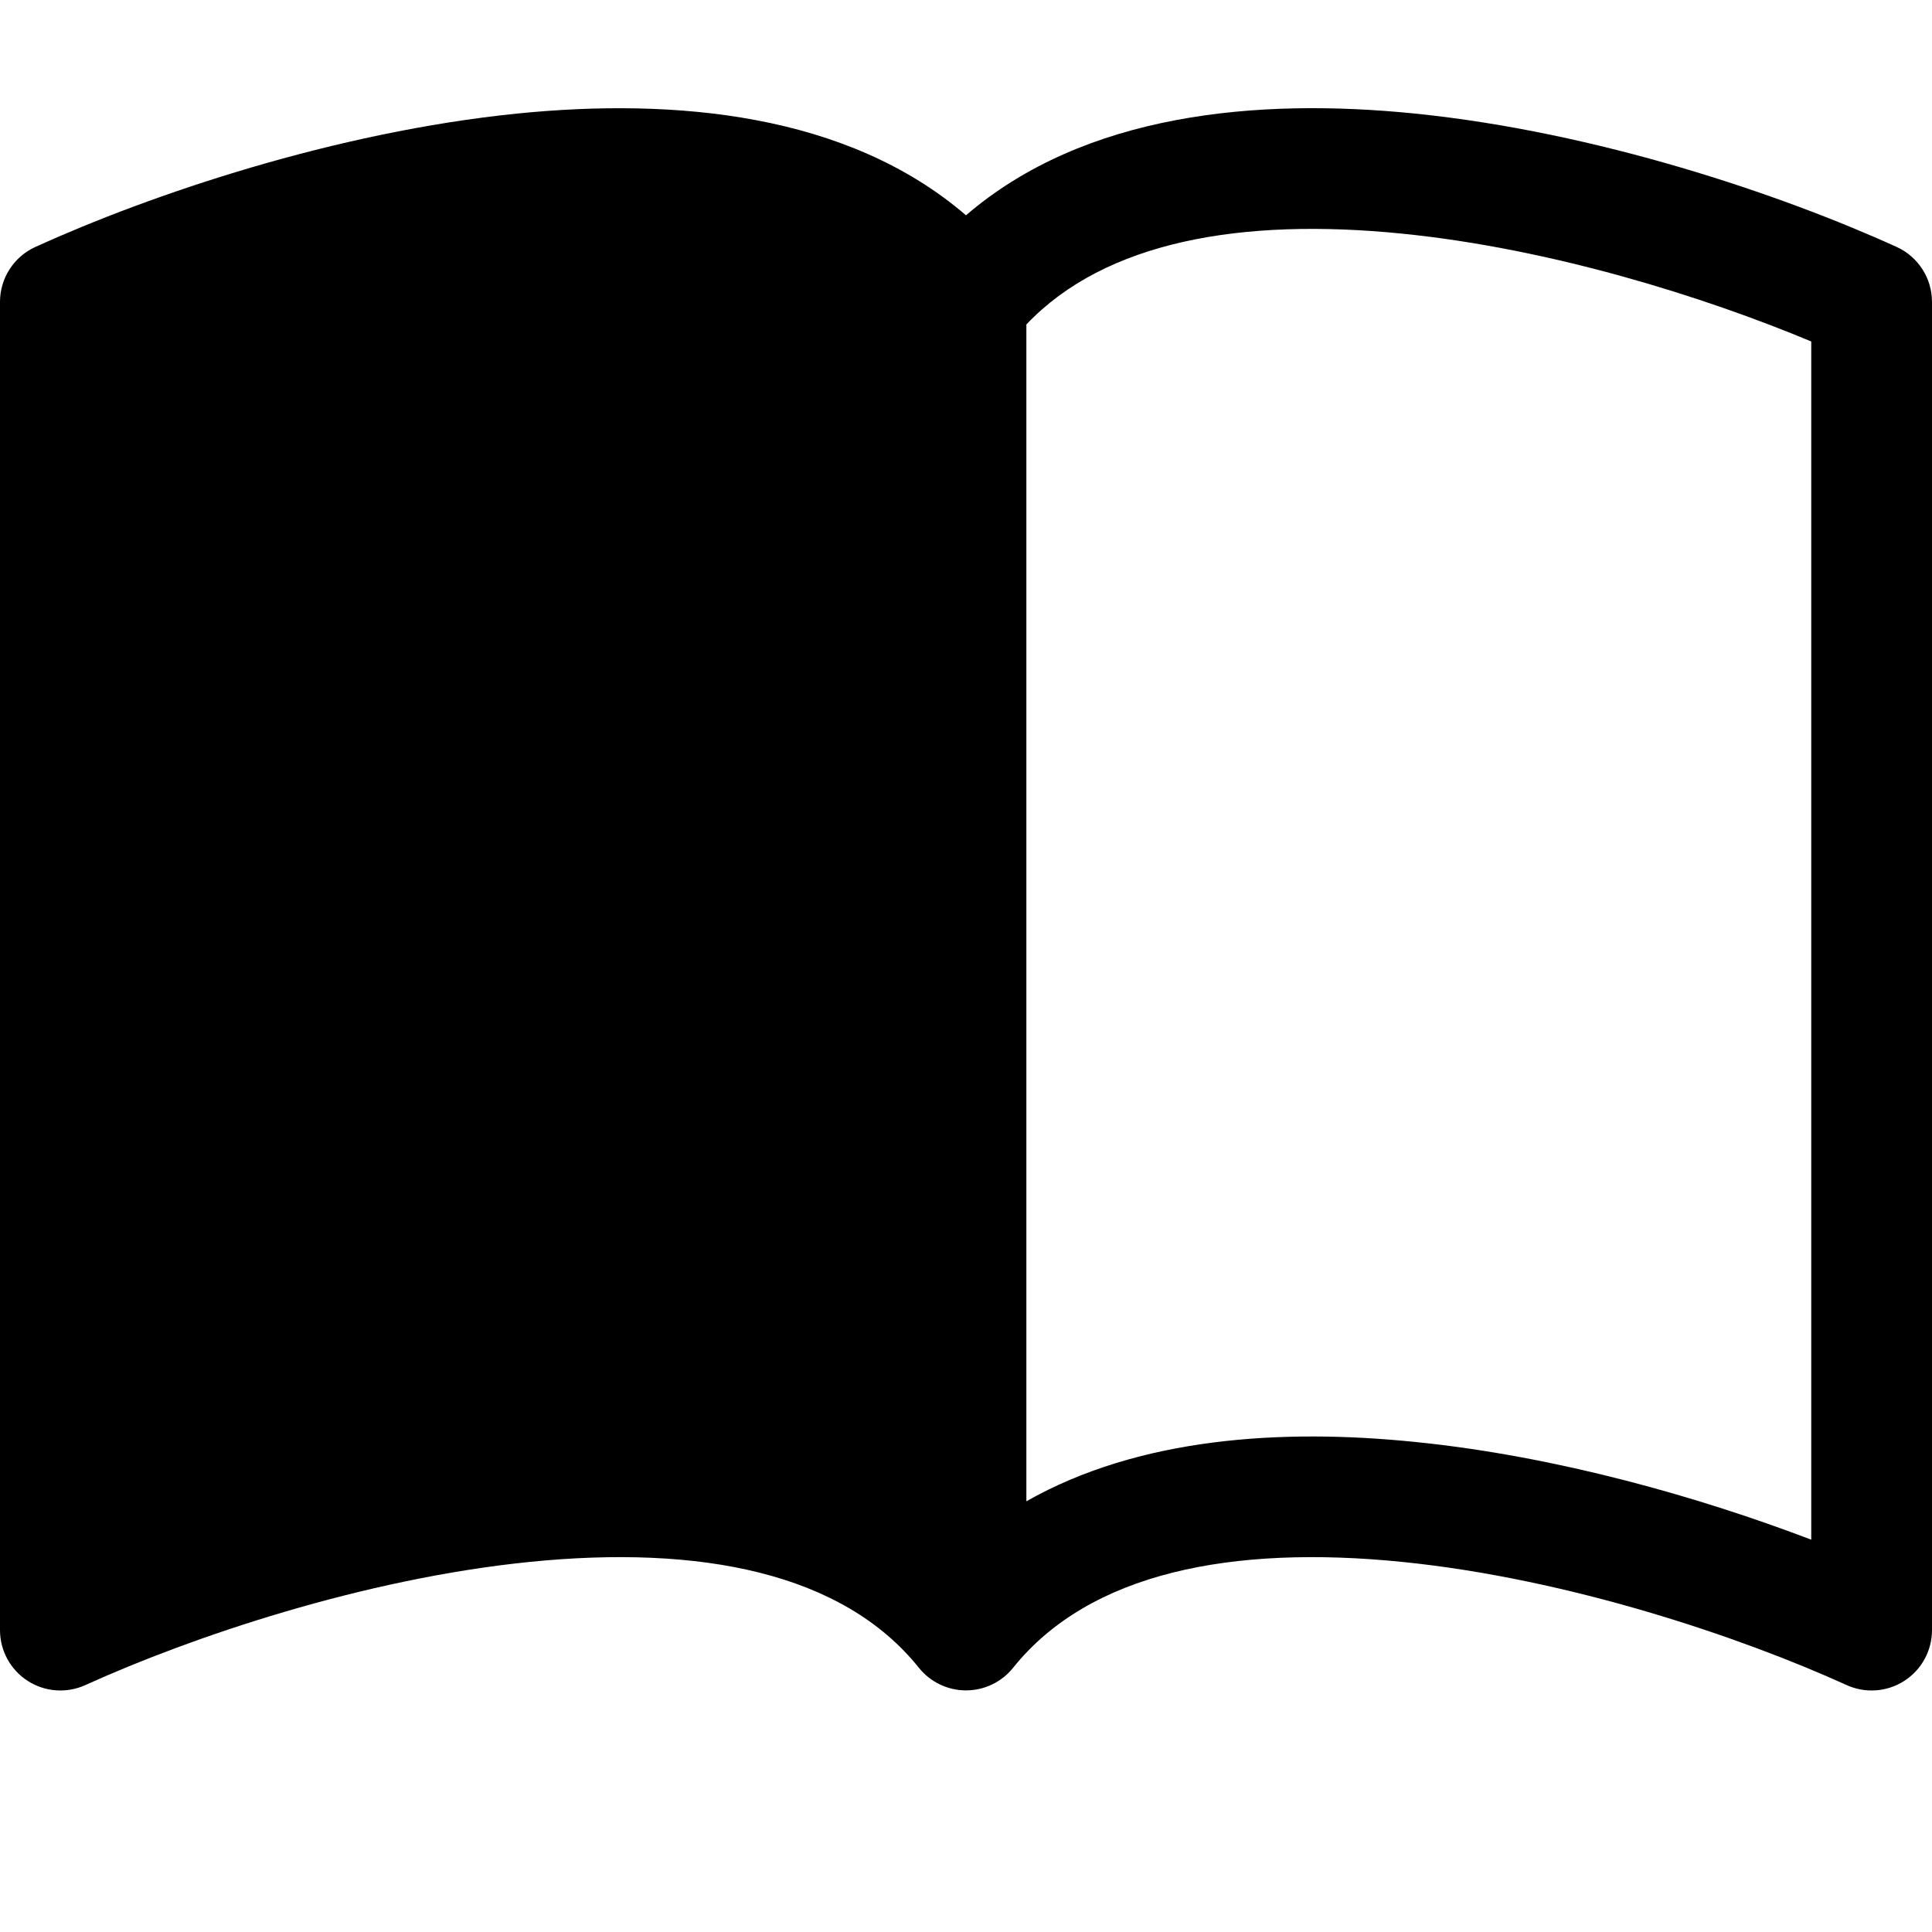
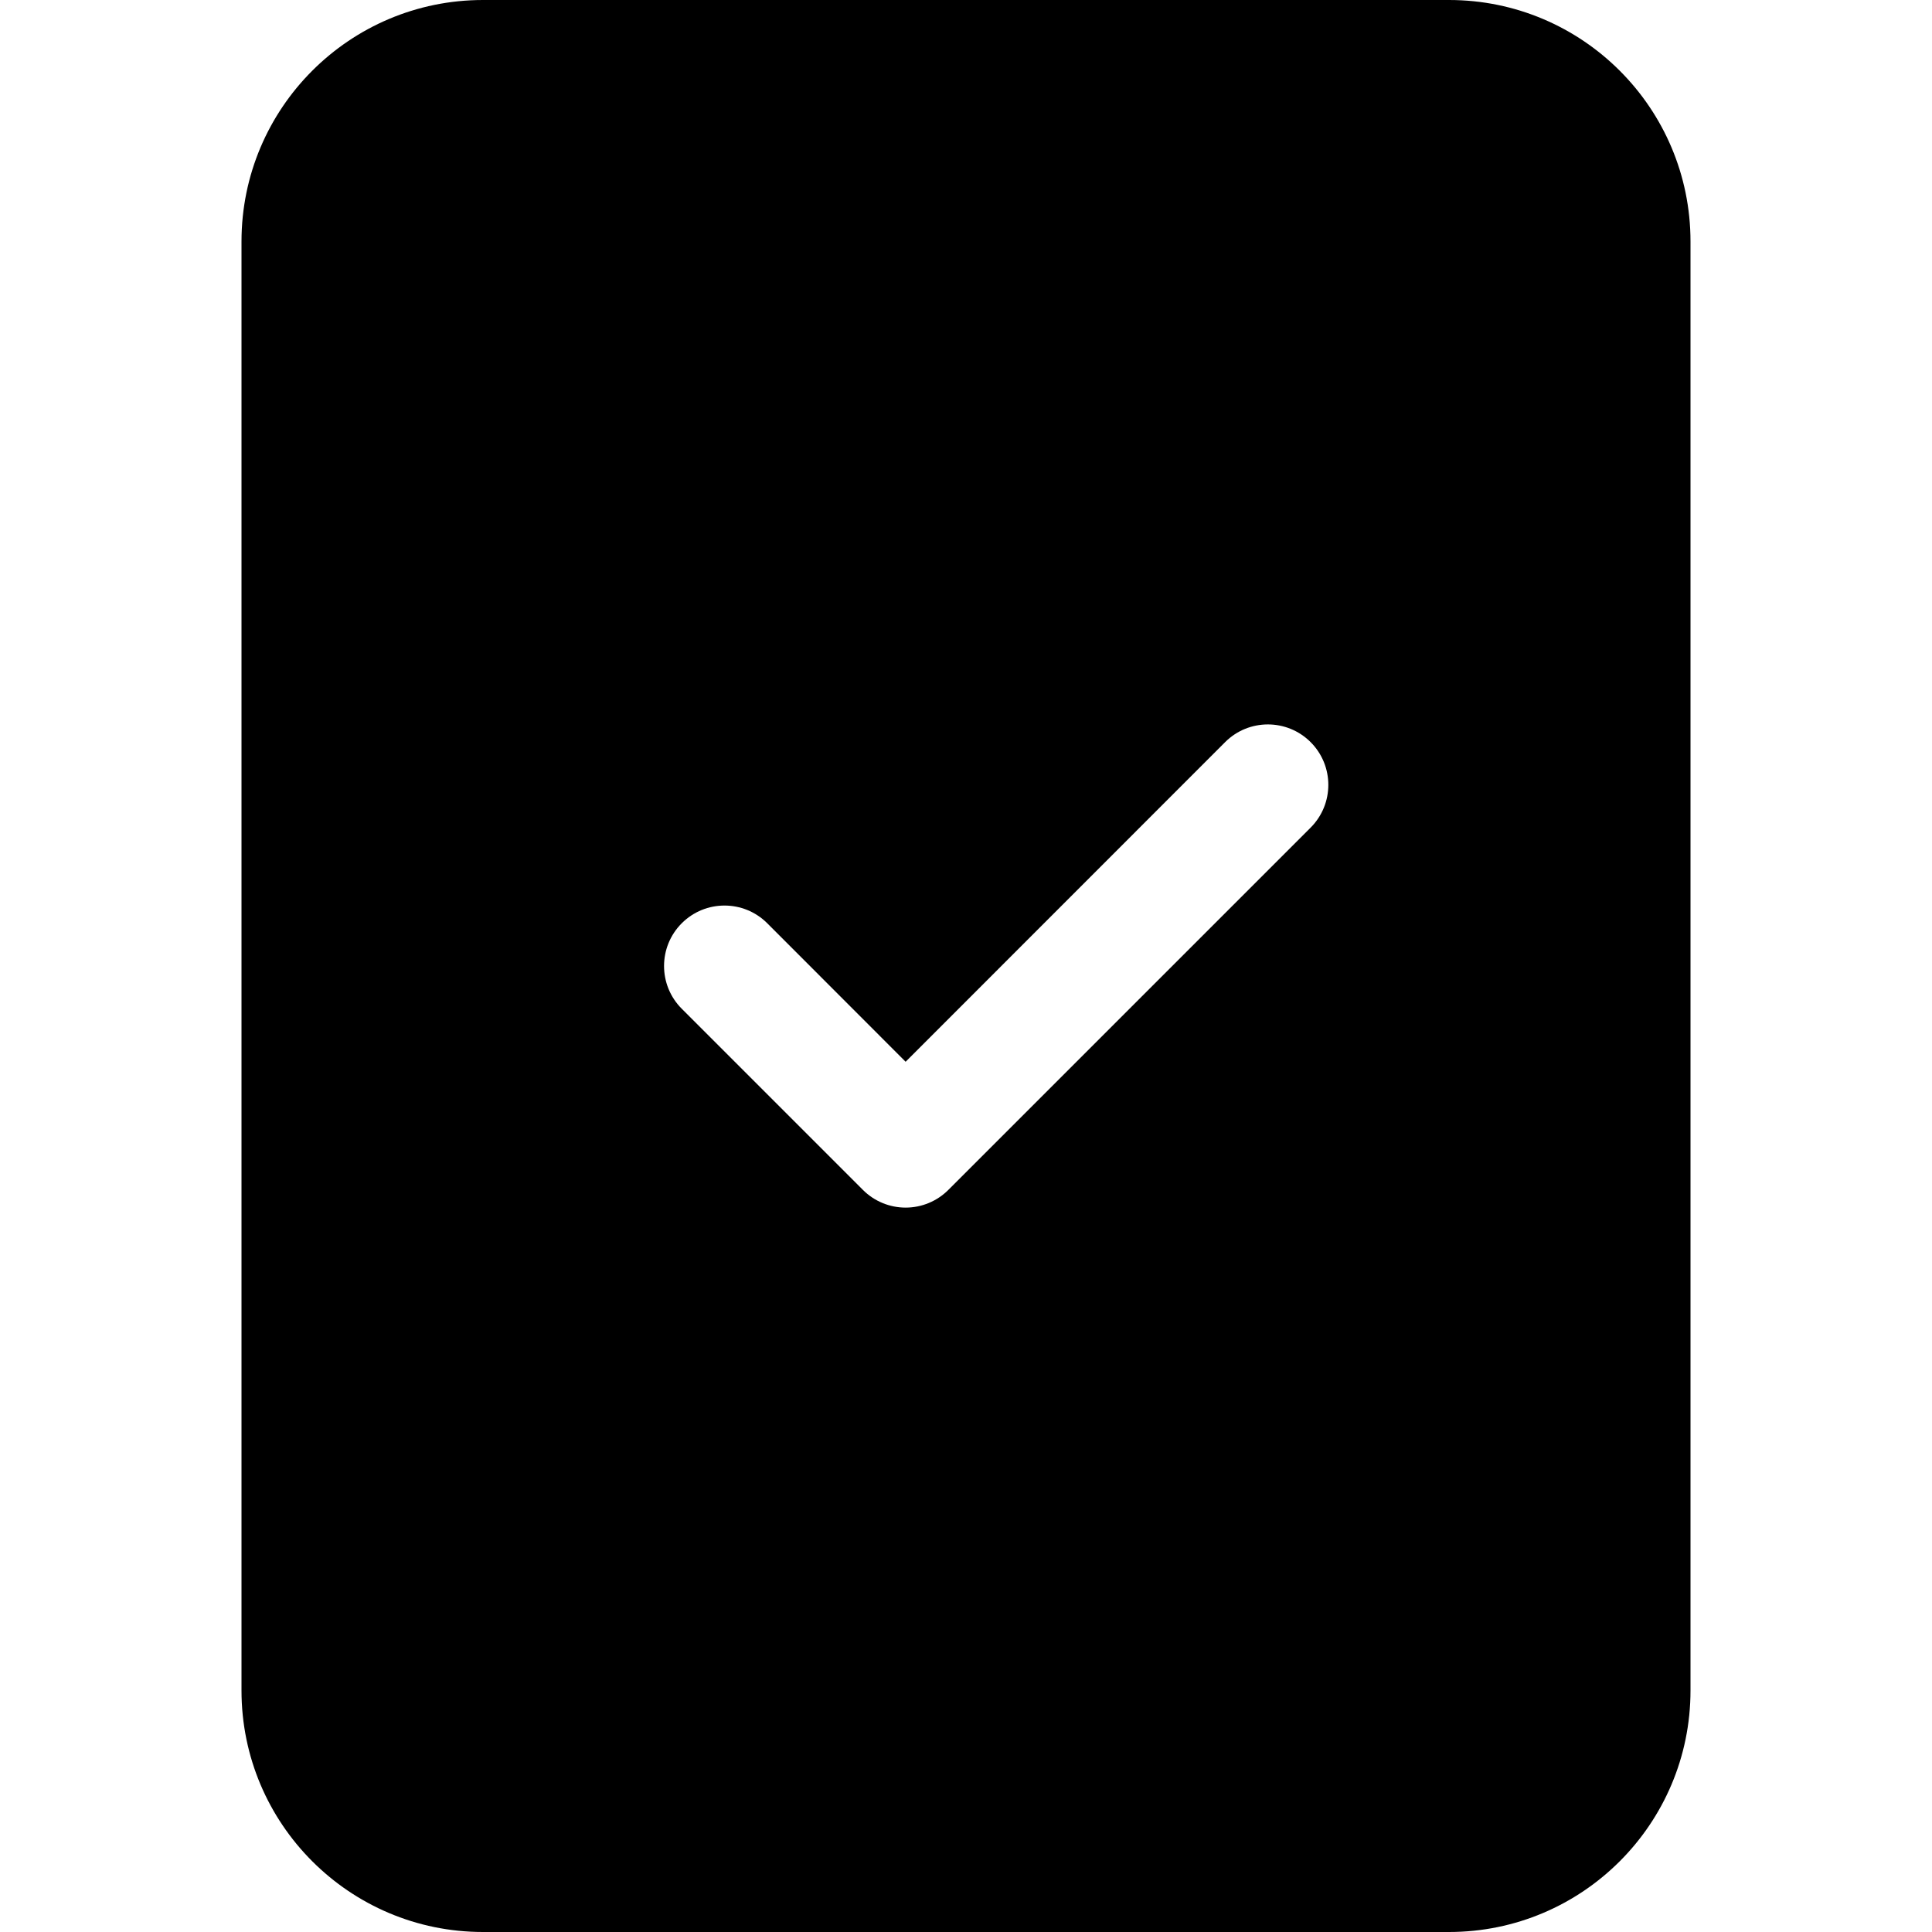
- <svg xmlns="http://www.w3.org/2000/svg" width="16" height="16" fill="currentColor" class="bi bi-book-half" viewBox="0 0 16 16">
-   <path d="M8.5 2.687c.654-.689 1.782-.886 3.112-.752 1.234.124 2.503.523 3.388.893v9.923c-.918-.35-2.107-.692-3.287-.81-1.094-.111-2.278-.039-3.213.492V2.687zM8 1.783C7.015.936 5.587.81 4.287.94c-1.514.153-3.042.672-3.994 1.105A.5.5 0 0 0 0 2.5v11a.5.5 0 0 0 .707.455c.882-.4 2.303-.881 3.68-1.02 1.409-.142 2.59.087 3.223.877a.5.5 0 0 0 .78 0c.633-.79 1.814-1.019 3.222-.877 1.378.139 2.8.62 3.681 1.02A.5.5 0 0 0 16 13.5v-11a.5.5 0 0 0-.293-.455c-.952-.433-2.48-.952-3.994-1.105C10.413.809 8.985.936 8 1.783z" />
+ <svg xmlns="http://www.w3.org/2000/svg" width="16" height="16" fill="currentColor" class="bi bi-file-check-fill" viewBox="0 0 16 16">
+   <path d="M12 0H4a2 2 0 0 0-2 2v12a2 2 0 0 0 2 2h8a2 2 0 0 0 2-2V2a2 2 0 0 0-2-2zm-1.146 6.854-3 3a.5.5 0 0 1-.708 0l-1.5-1.5a.5.5 0 1 1 .708-.708L7.5 8.793l2.646-2.647a.5.5 0 0 1 .708.708z" />
</svg>
